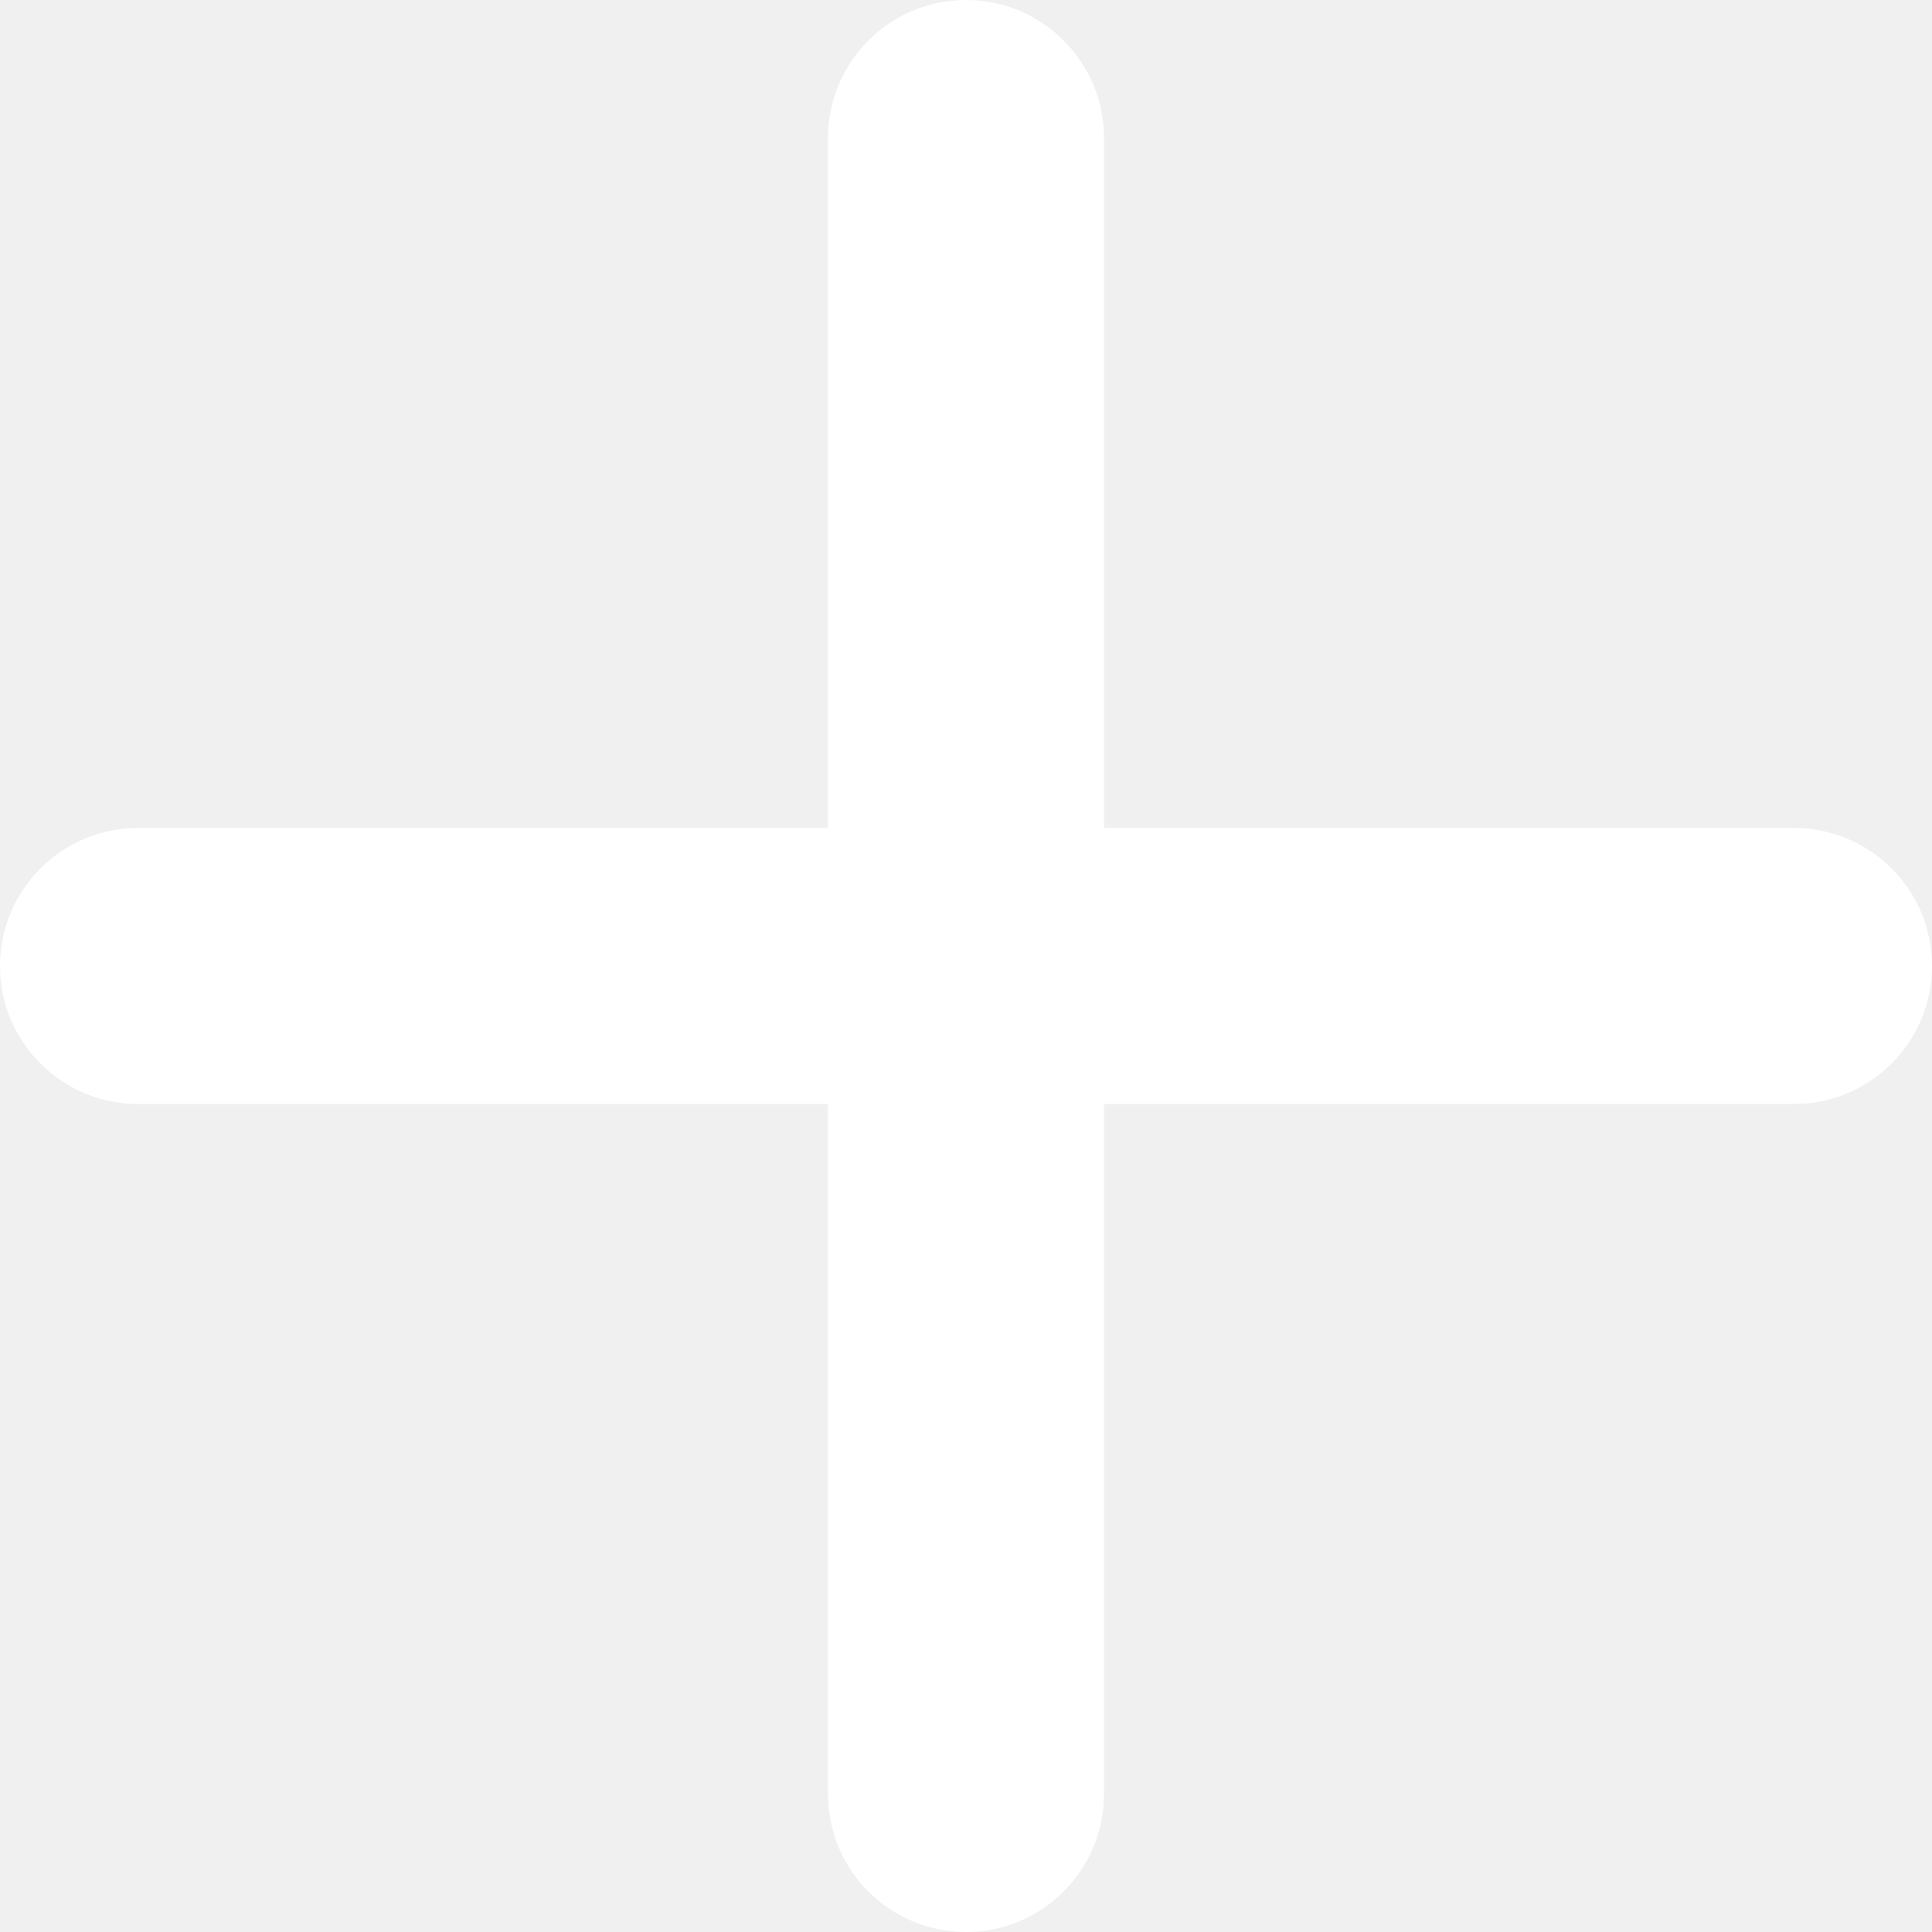
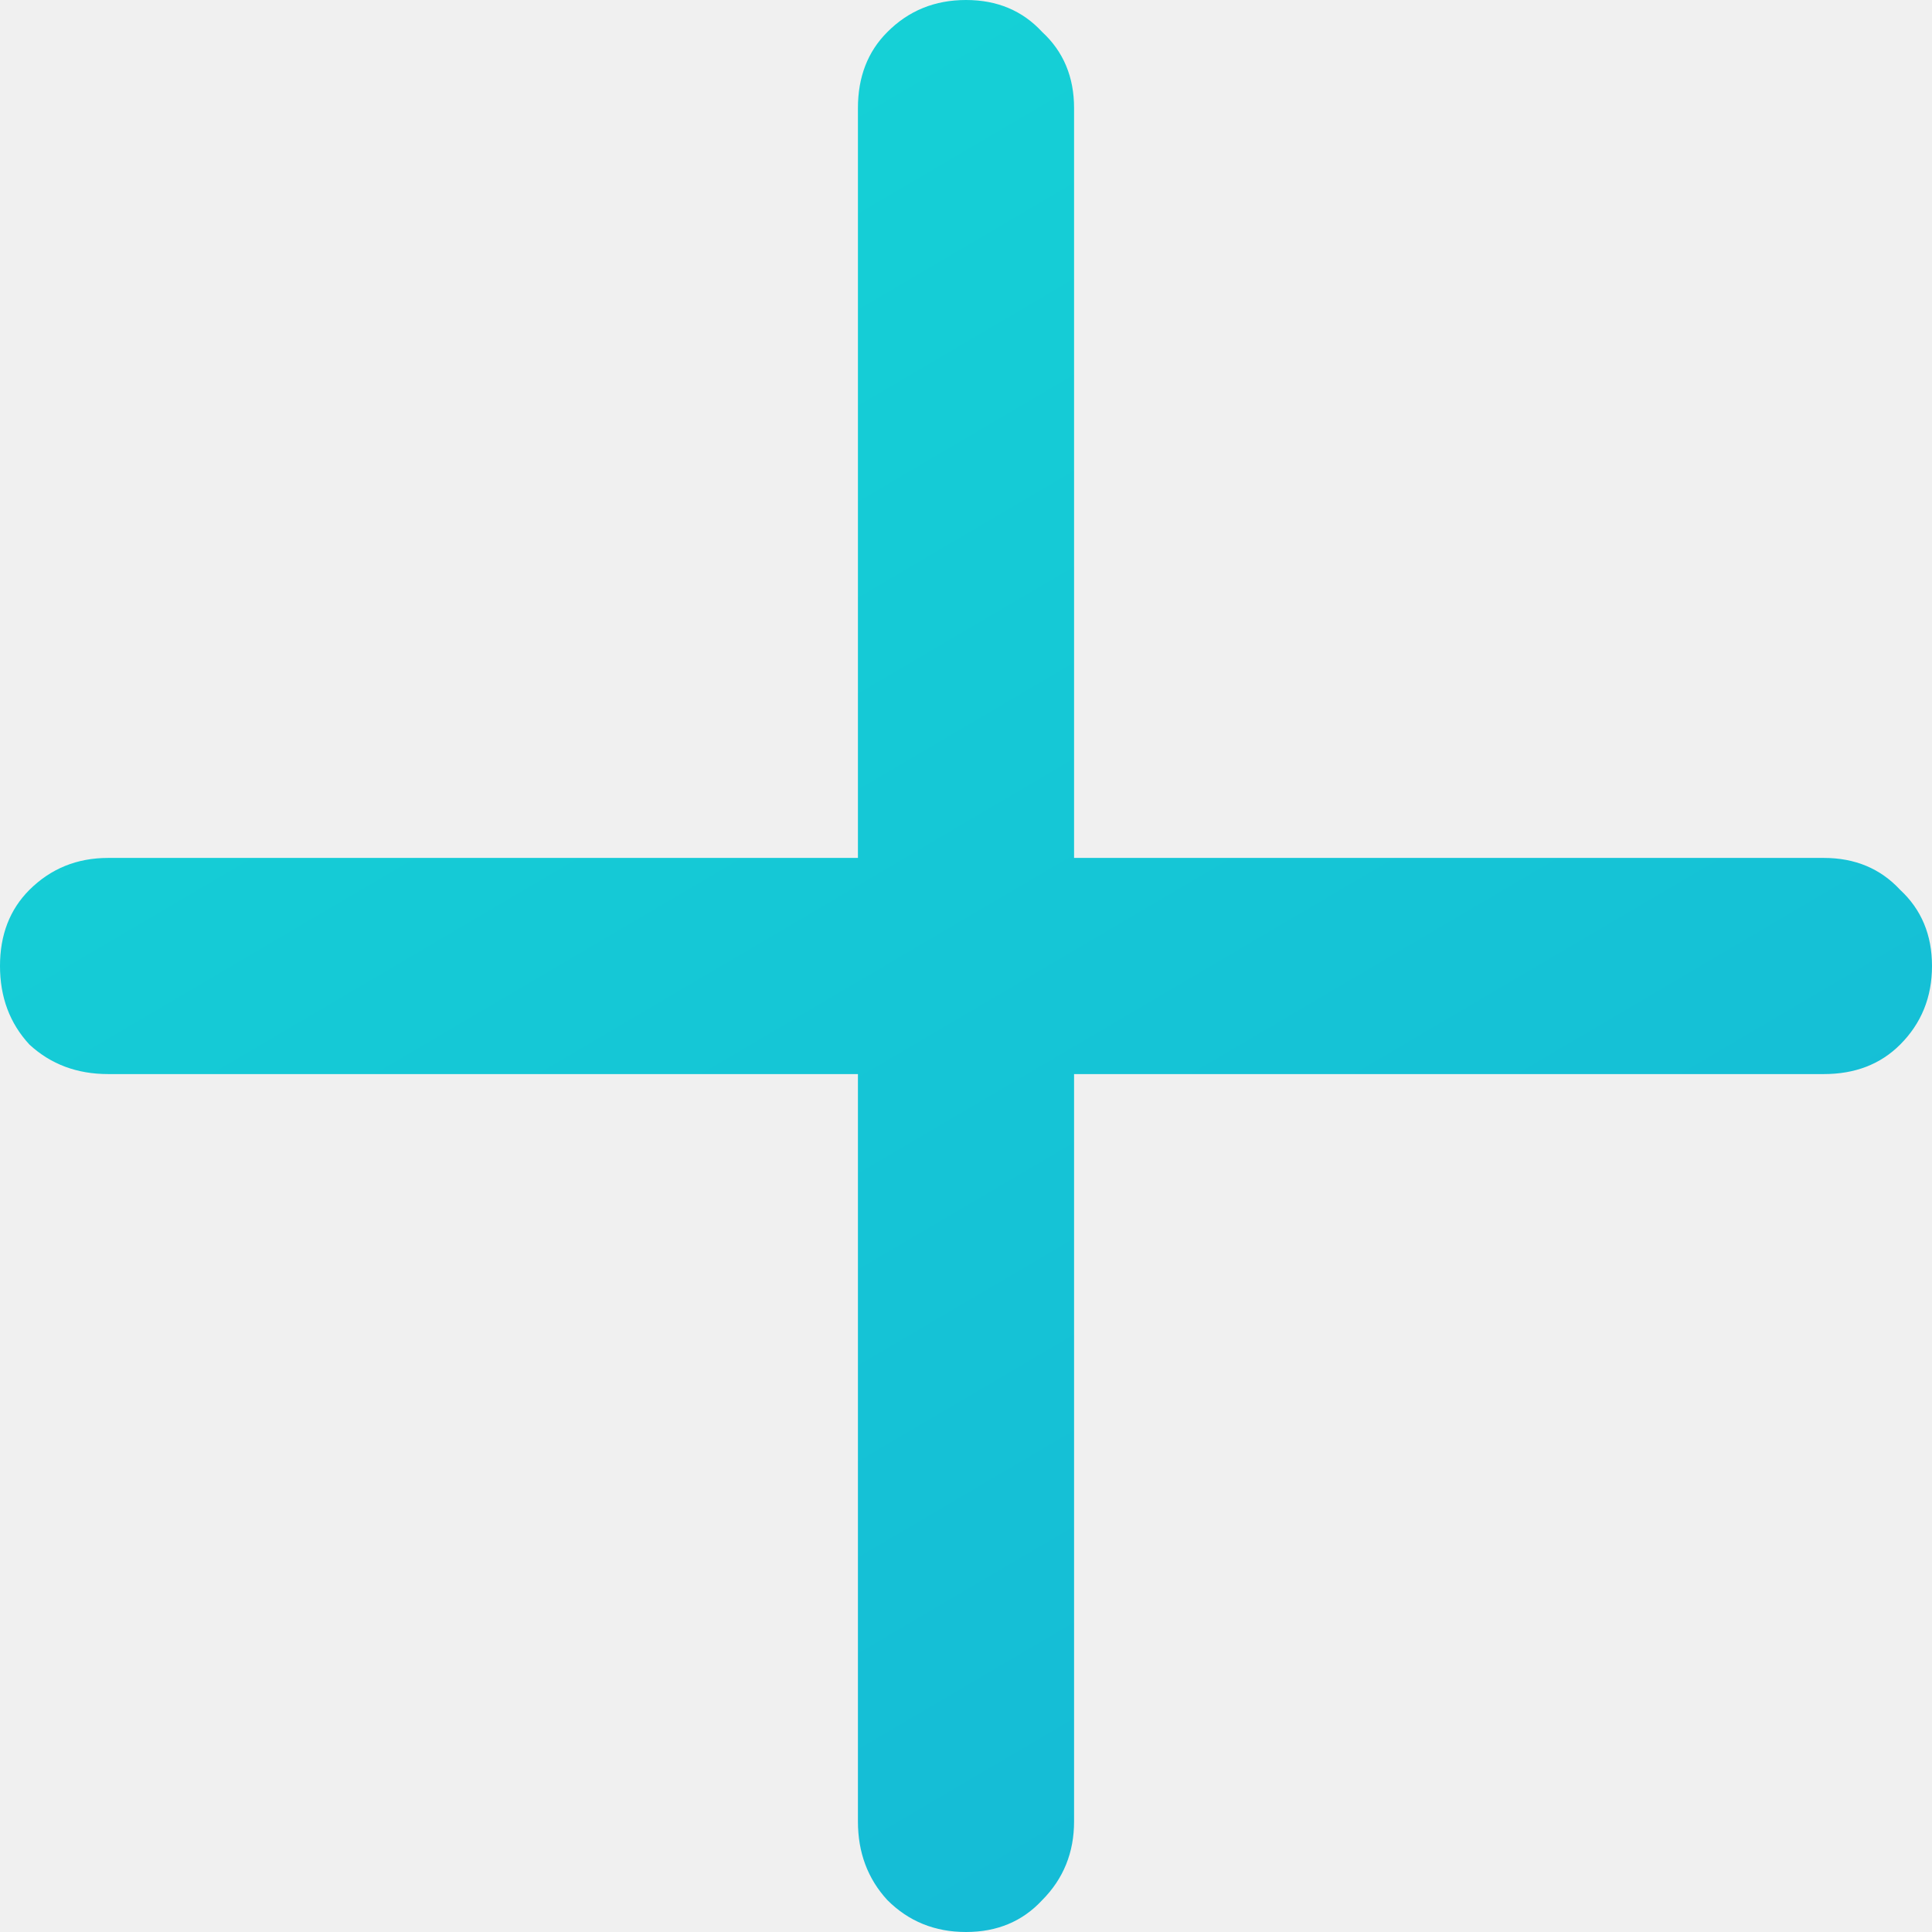
- <svg xmlns="http://www.w3.org/2000/svg" width="21" height="21" viewBox="0 0 21 21" fill="none">
-   <path fill-rule="evenodd" clip-rule="evenodd" d="M10.5 0C9.672 0 9 0.672 9 1.5V9H1.5C0.672 9 0 9.672 0 10.5C0 11.328 0.672 12 1.5 12H9V19.5C9 20.328 9.672 21 10.5 21C11.328 21 12 20.328 12 19.5V12H19.5C20.328 12 21 11.328 21 10.5C21 9.672 20.328 9 19.5 9H12V1.5C12 0.672 11.328 0 10.5 0Z" fill="white" />
+ <svg xmlns="http://www.w3.org/2000/svg" width="16" height="16" viewBox="0 0 16 16" fill="none">
+   <path d="M15.105 7.105C15.362 7.105 15.573 7.193 15.736 7.369C15.912 7.532 16 7.742 16 8C16 8.258 15.912 8.475 15.736 8.651C15.573 8.814 15.362 8.895 15.105 8.895H8.895V15.084C8.895 15.342 8.807 15.559 8.631 15.736C8.468 15.912 8.258 16 8 16C7.742 16 7.525 15.912 7.349 15.736C7.186 15.559 7.105 15.342 7.105 15.084V8.895H0.895C0.638 8.895 0.421 8.814 0.244 8.651C0.081 8.475 0 8.258 0 8C0 7.742 0.081 7.532 0.244 7.369C0.421 7.193 0.638 7.105 0.895 7.105H7.105V0.895C7.105 0.638 7.186 0.427 7.349 0.265C7.525 0.088 7.742 0 8 0C8.258 0 8.468 0.088 8.631 0.265C8.807 0.427 8.895 0.638 8.895 0.895V7.105H15.105Z" fill="url(#paint0_linear)" />
+   <defs>
+     <linearGradient id="paint0_linear" x1="16" y1="16" x2="4.897" y2="-2.88" gradientUnits="userSpaceOnUse">
+       <stop stop-color="#15B6D6" />
+       <stop offset="1" stop-color="#15D6D6" />
+     </linearGradient>
+   </defs>
</svg>
